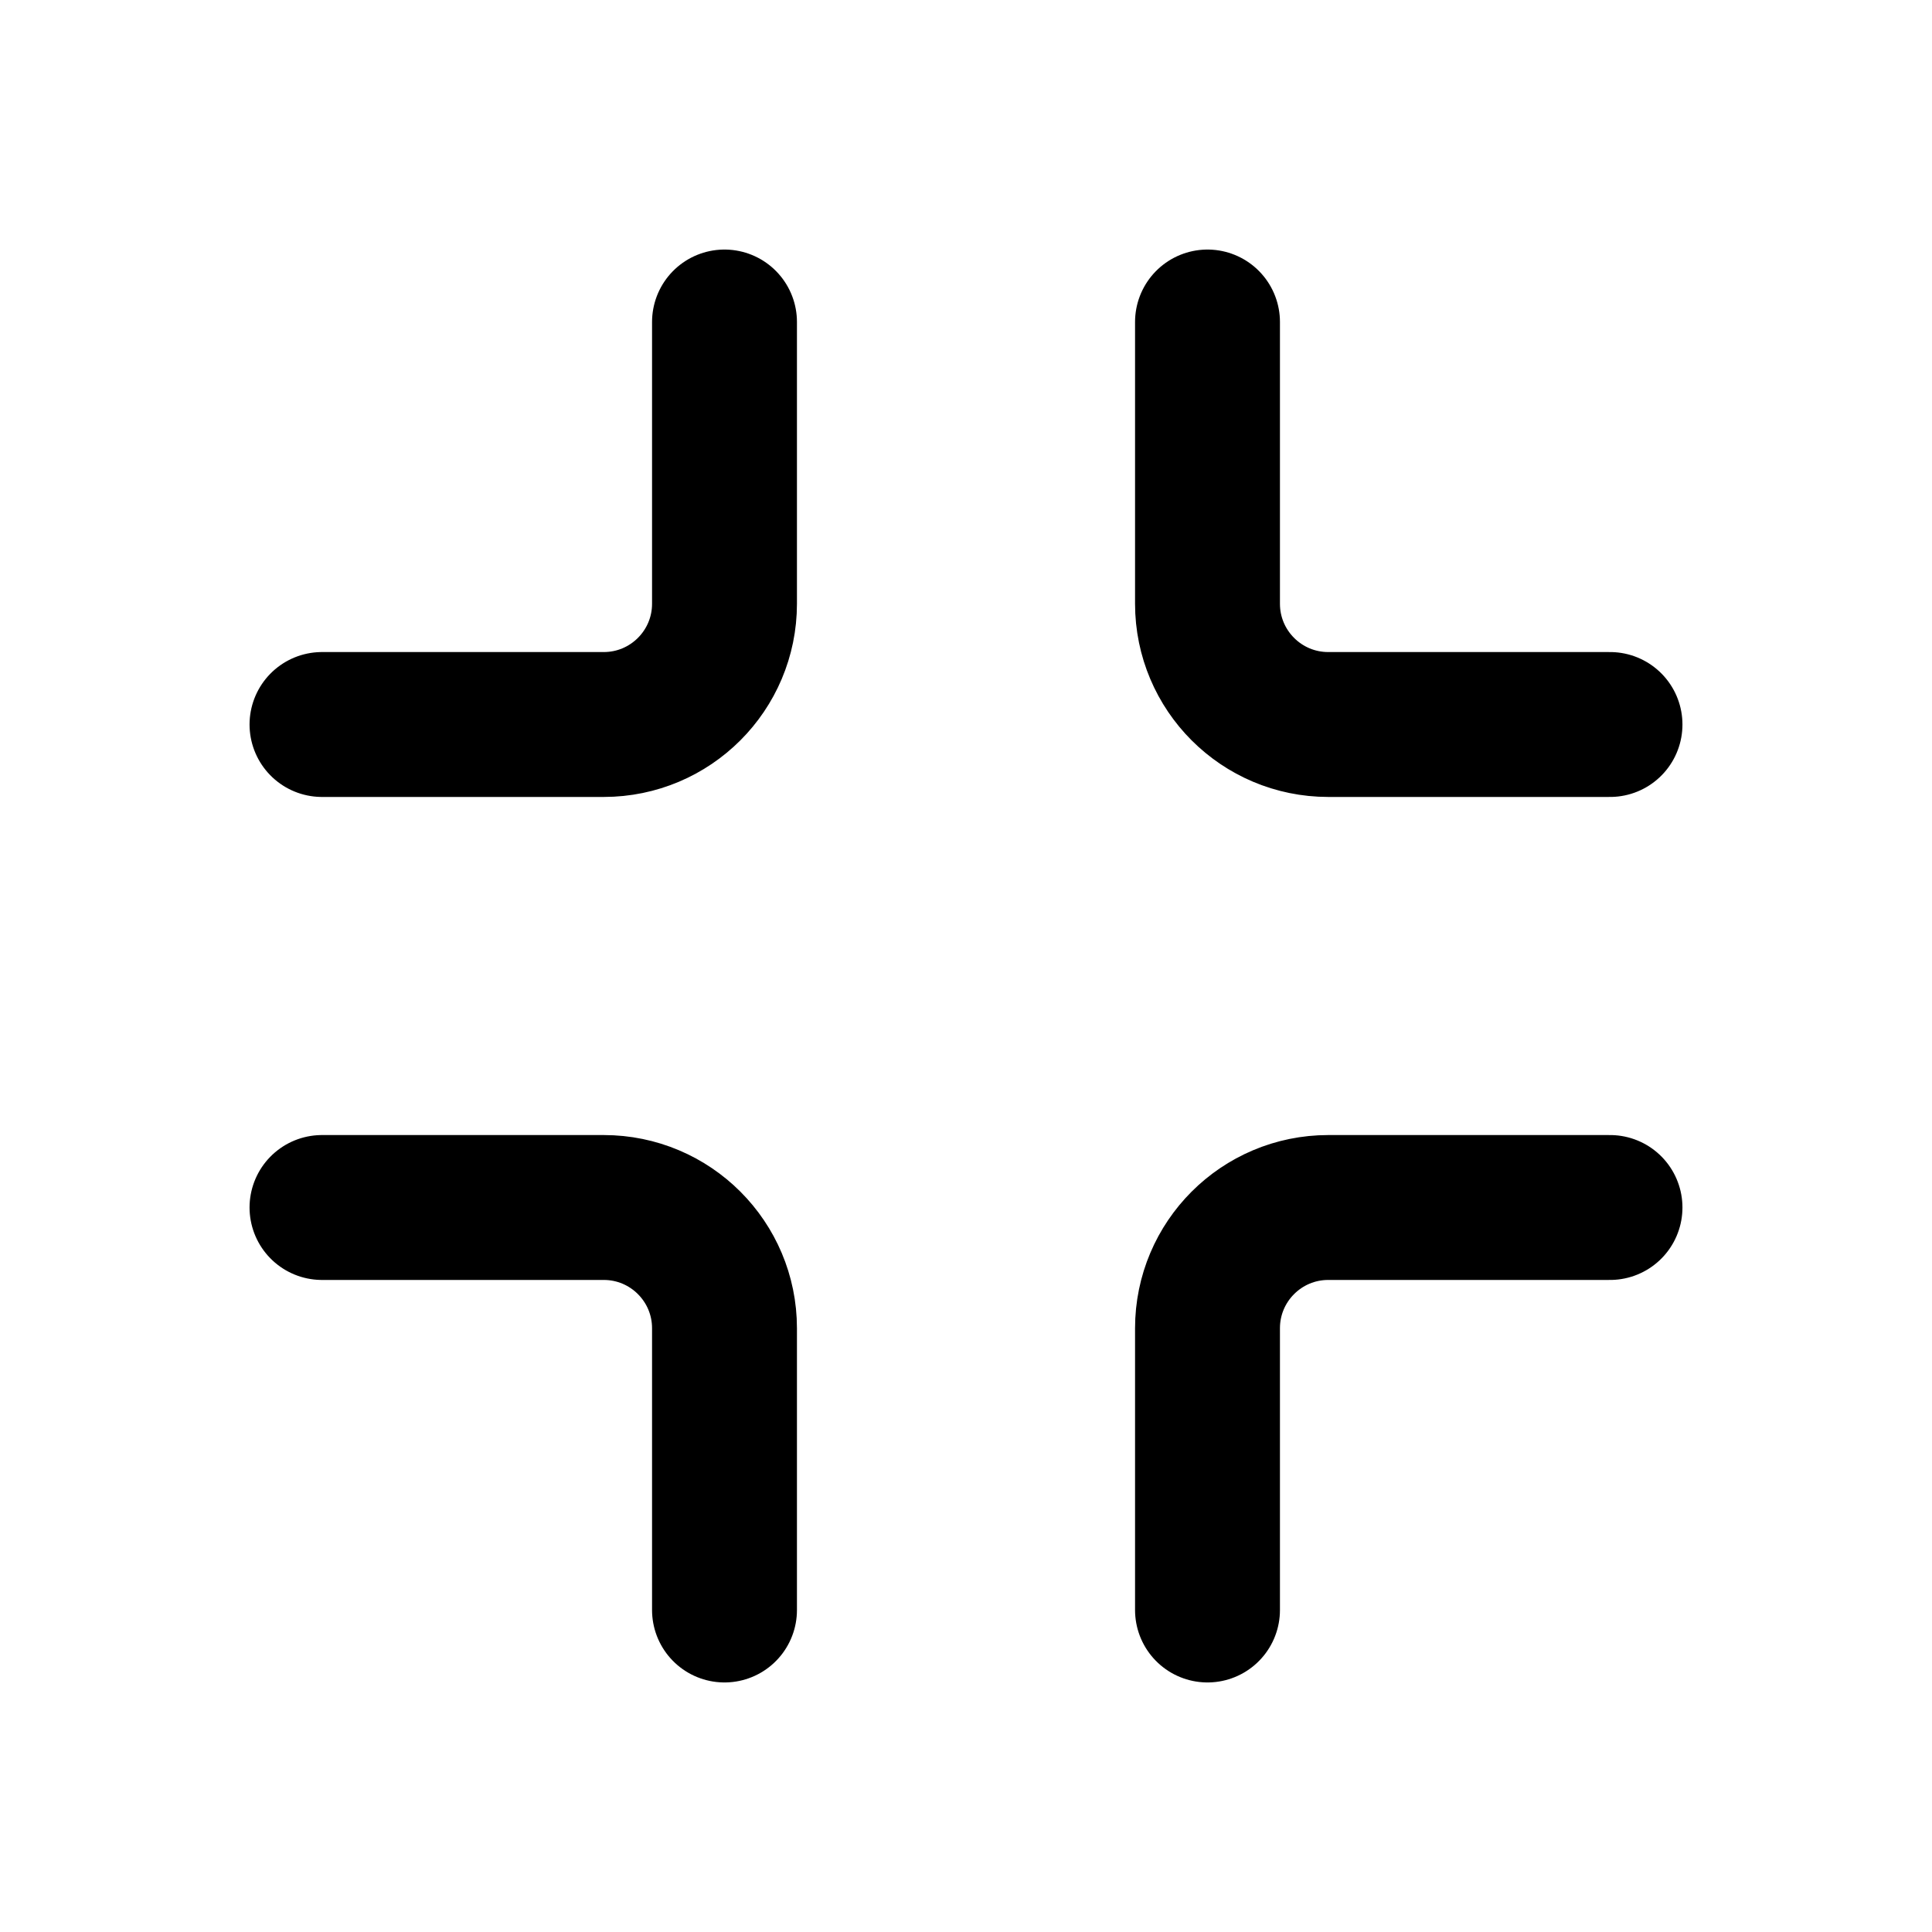
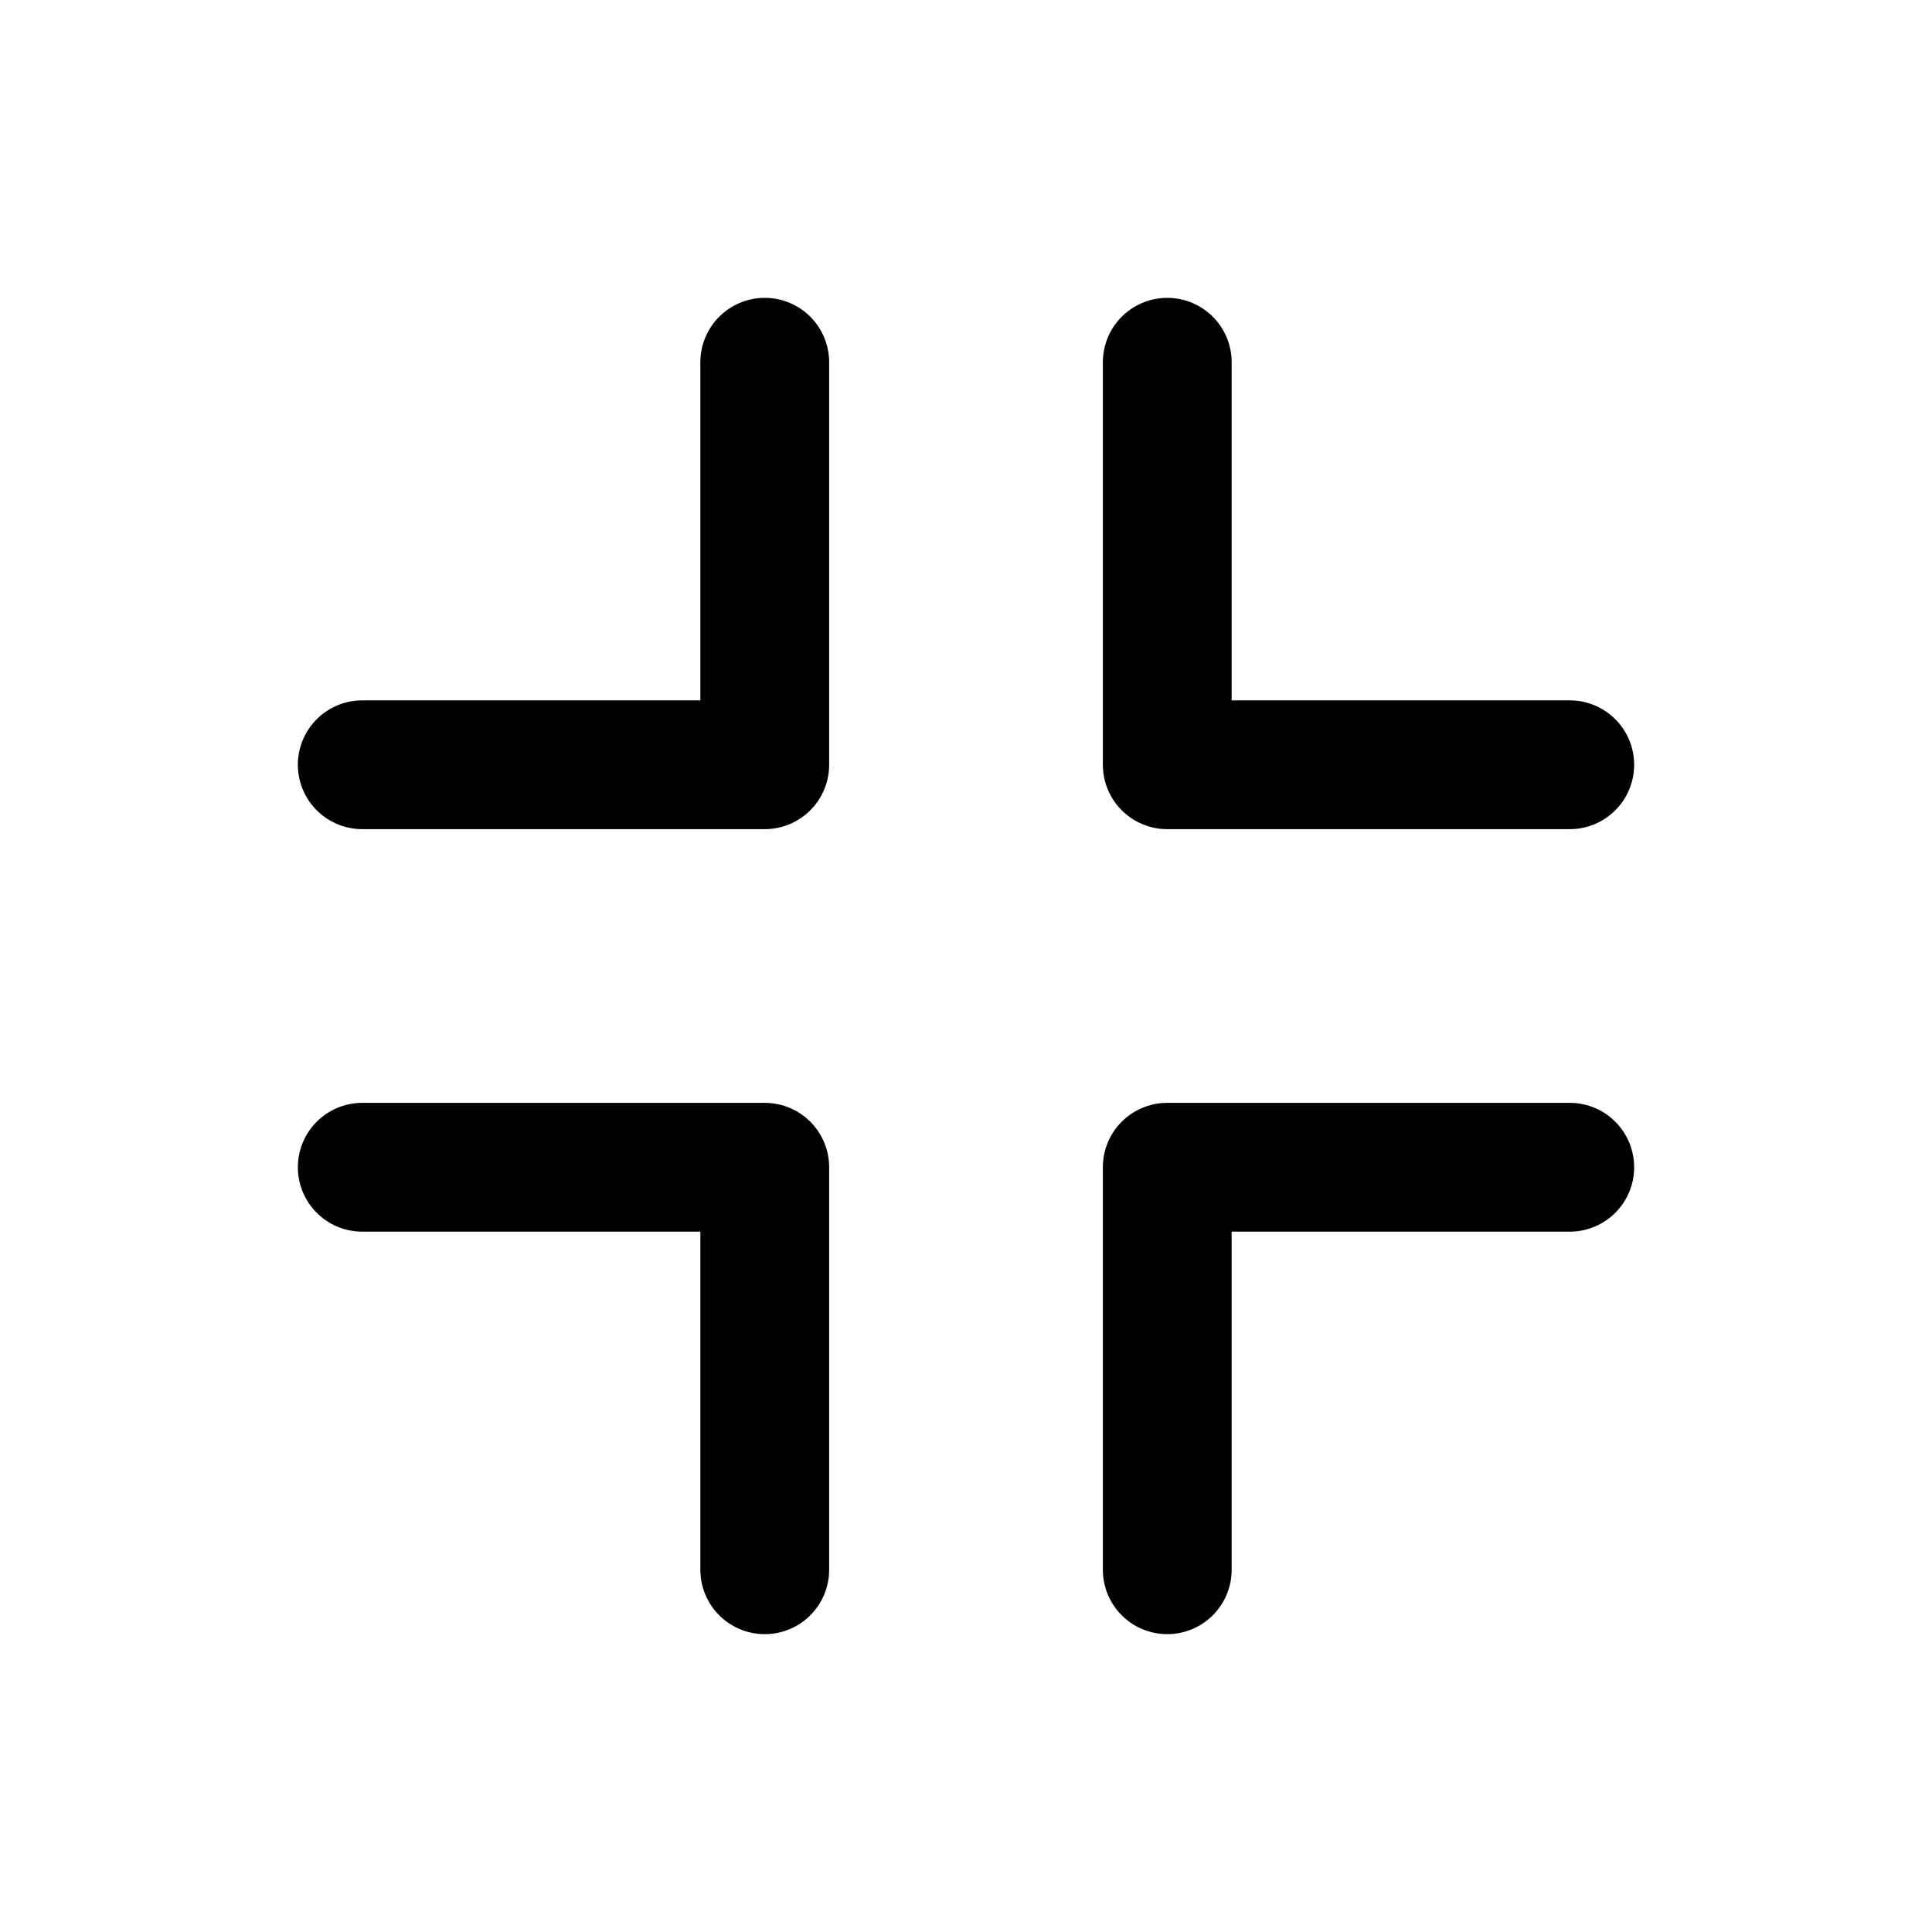
- <svg xmlns="http://www.w3.org/2000/svg" width="24" height="24" viewBox="0 0 24 24">
-   <path d="M9,4 V7.5 A1.5,1.5 0 0 1 7.5,9 H4 M20,9 h-3.5 A1.5,1.5 0 0 1 15,7.5 V4 M15,20 v-3.5 a1.5,1.5 0 0 1 1.5,-1.5 H20 M4,15 h3.5 A1.5,1.5 0 0 1 9,16.5 V20" fill="none" stroke="currentColor" stroke-width="1.8" stroke-linecap="round" stroke-linejoin="round" />
+ <svg xmlns="http://www.w3.org/2000/svg" width="24" height="24" viewBox="0 0 24 24" fill="none" stroke="#010102" stroke-width="1.6" stroke-linecap="round" stroke-linejoin="round" color="#E8405A">
+   <path d="M9.5,4.5v5h-5M19.5,9.5h-5v-5M14.5,19.5v-5h5M4.5,14.5h5v5" fill="none" stroke="#010102" stroke-width="1.6" stroke-linecap="round" stroke-linejoin="round" />
</svg>
